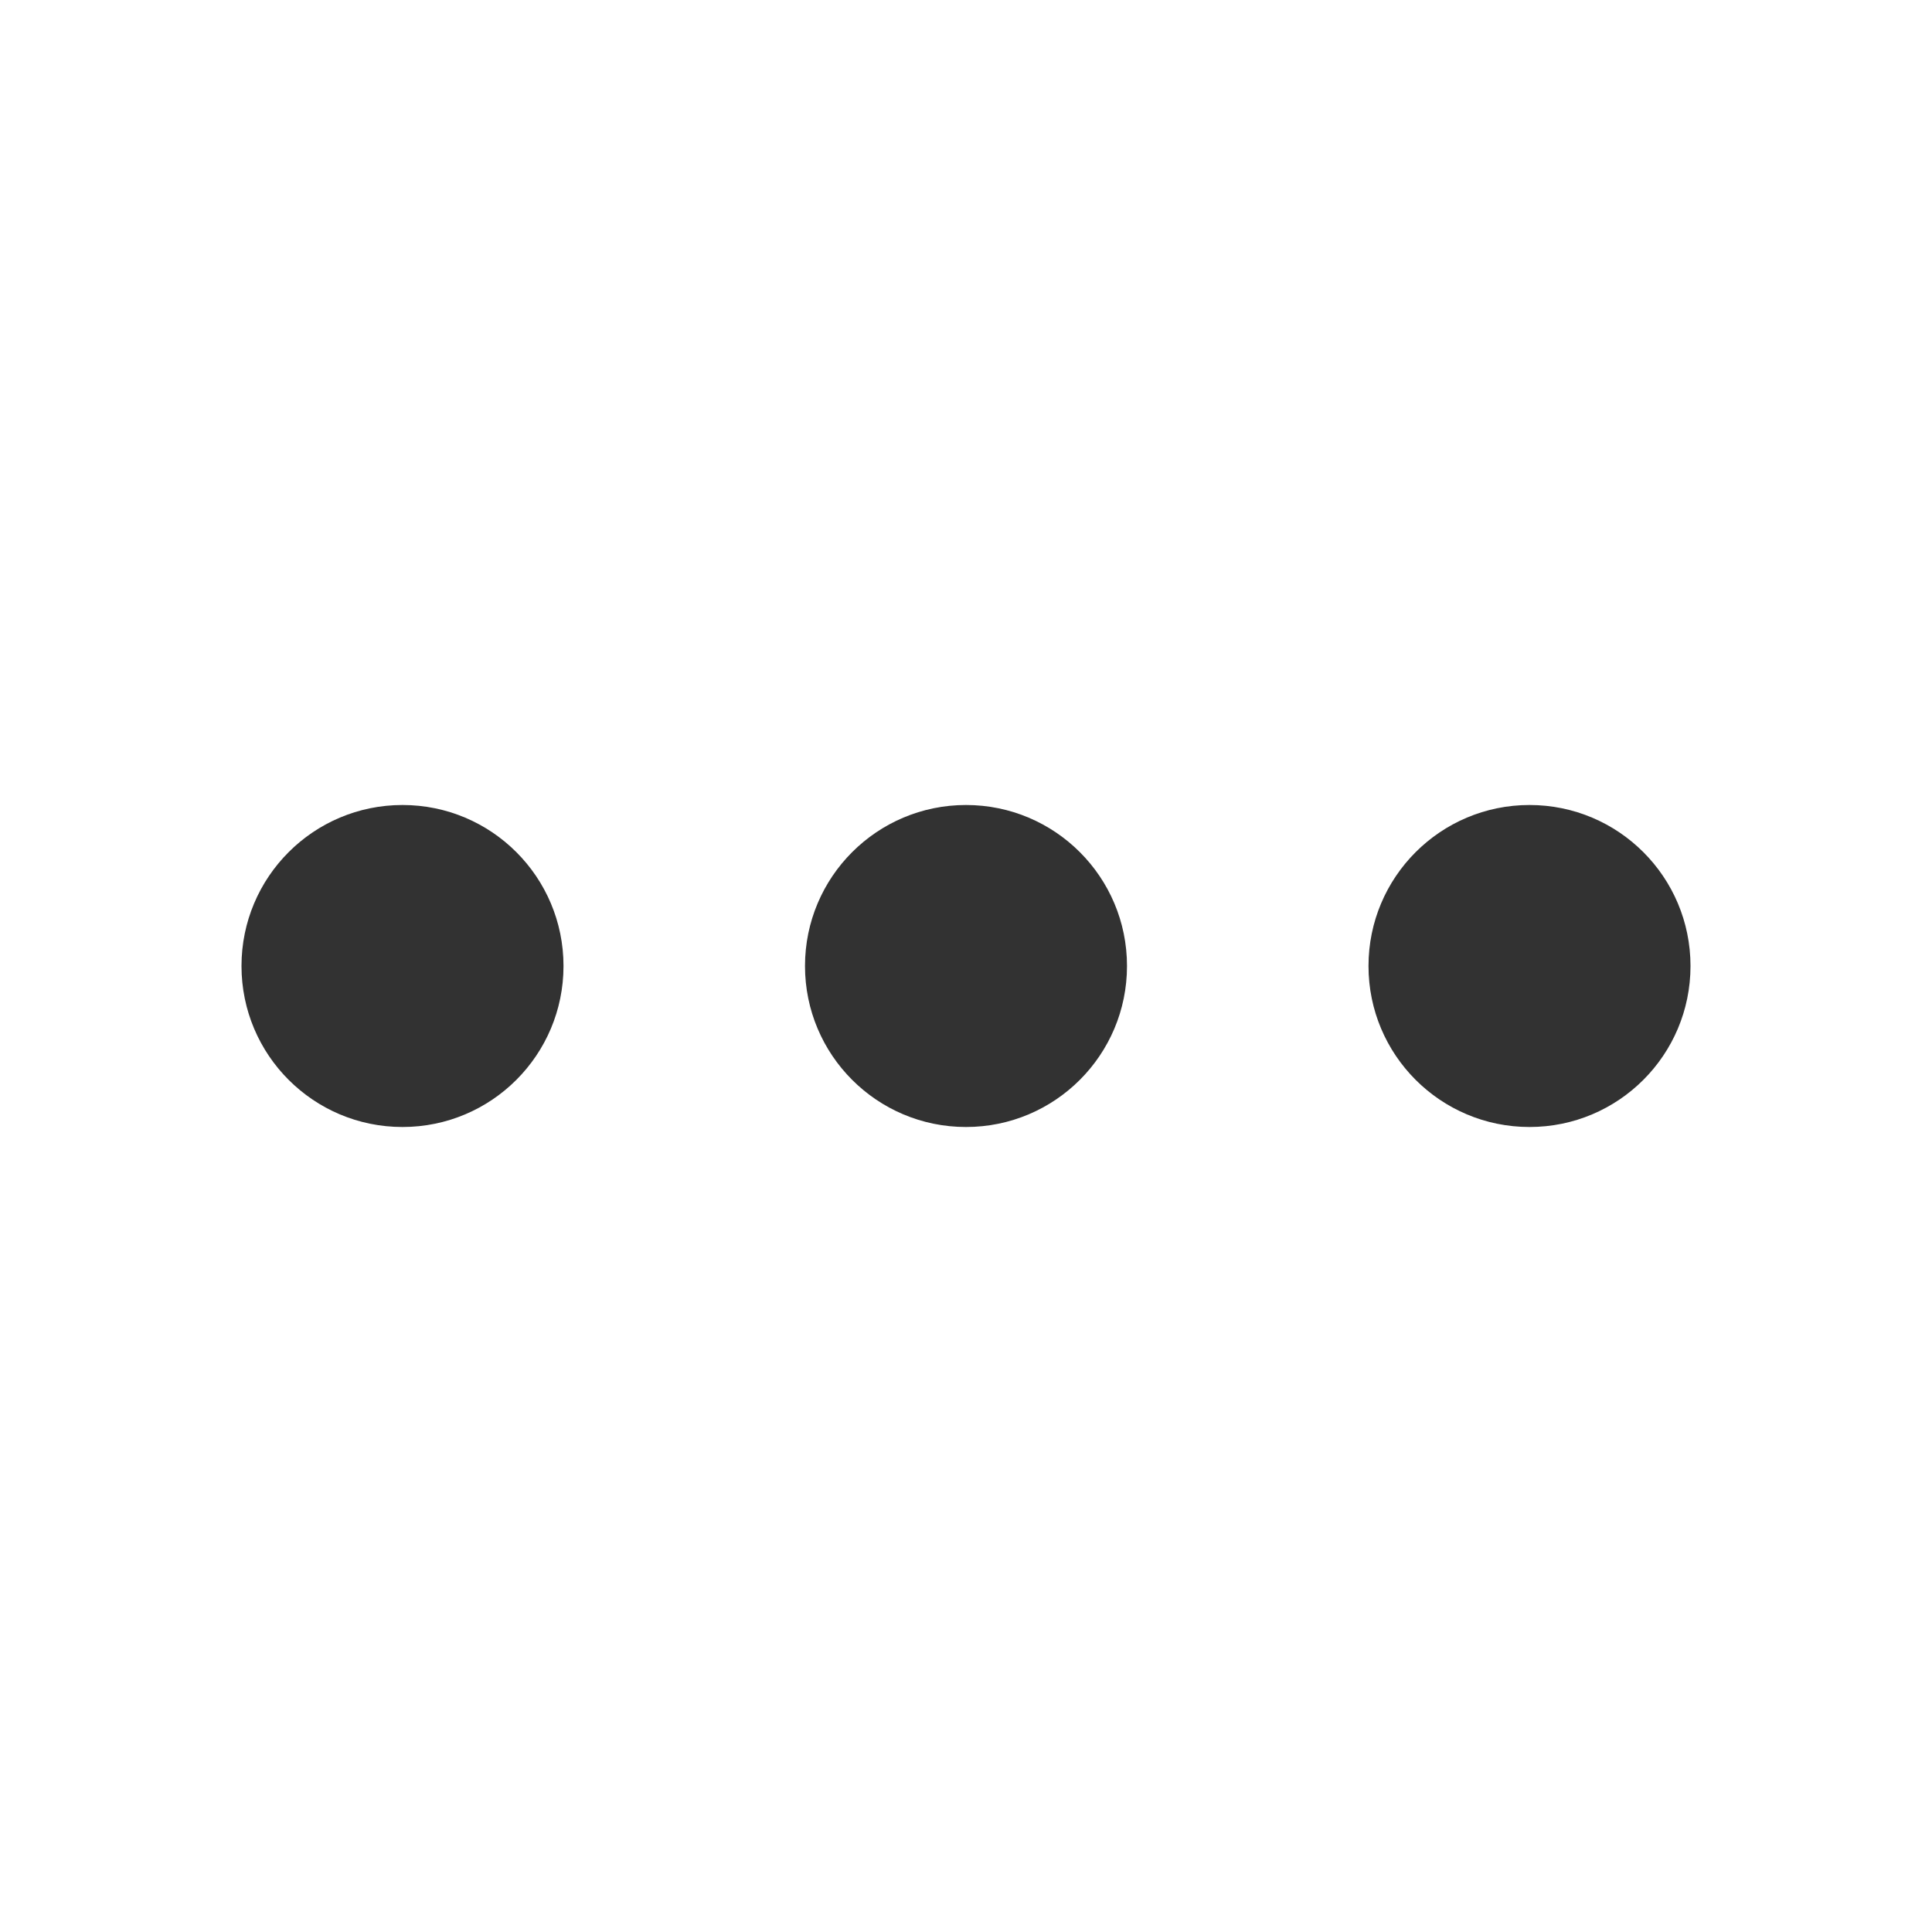
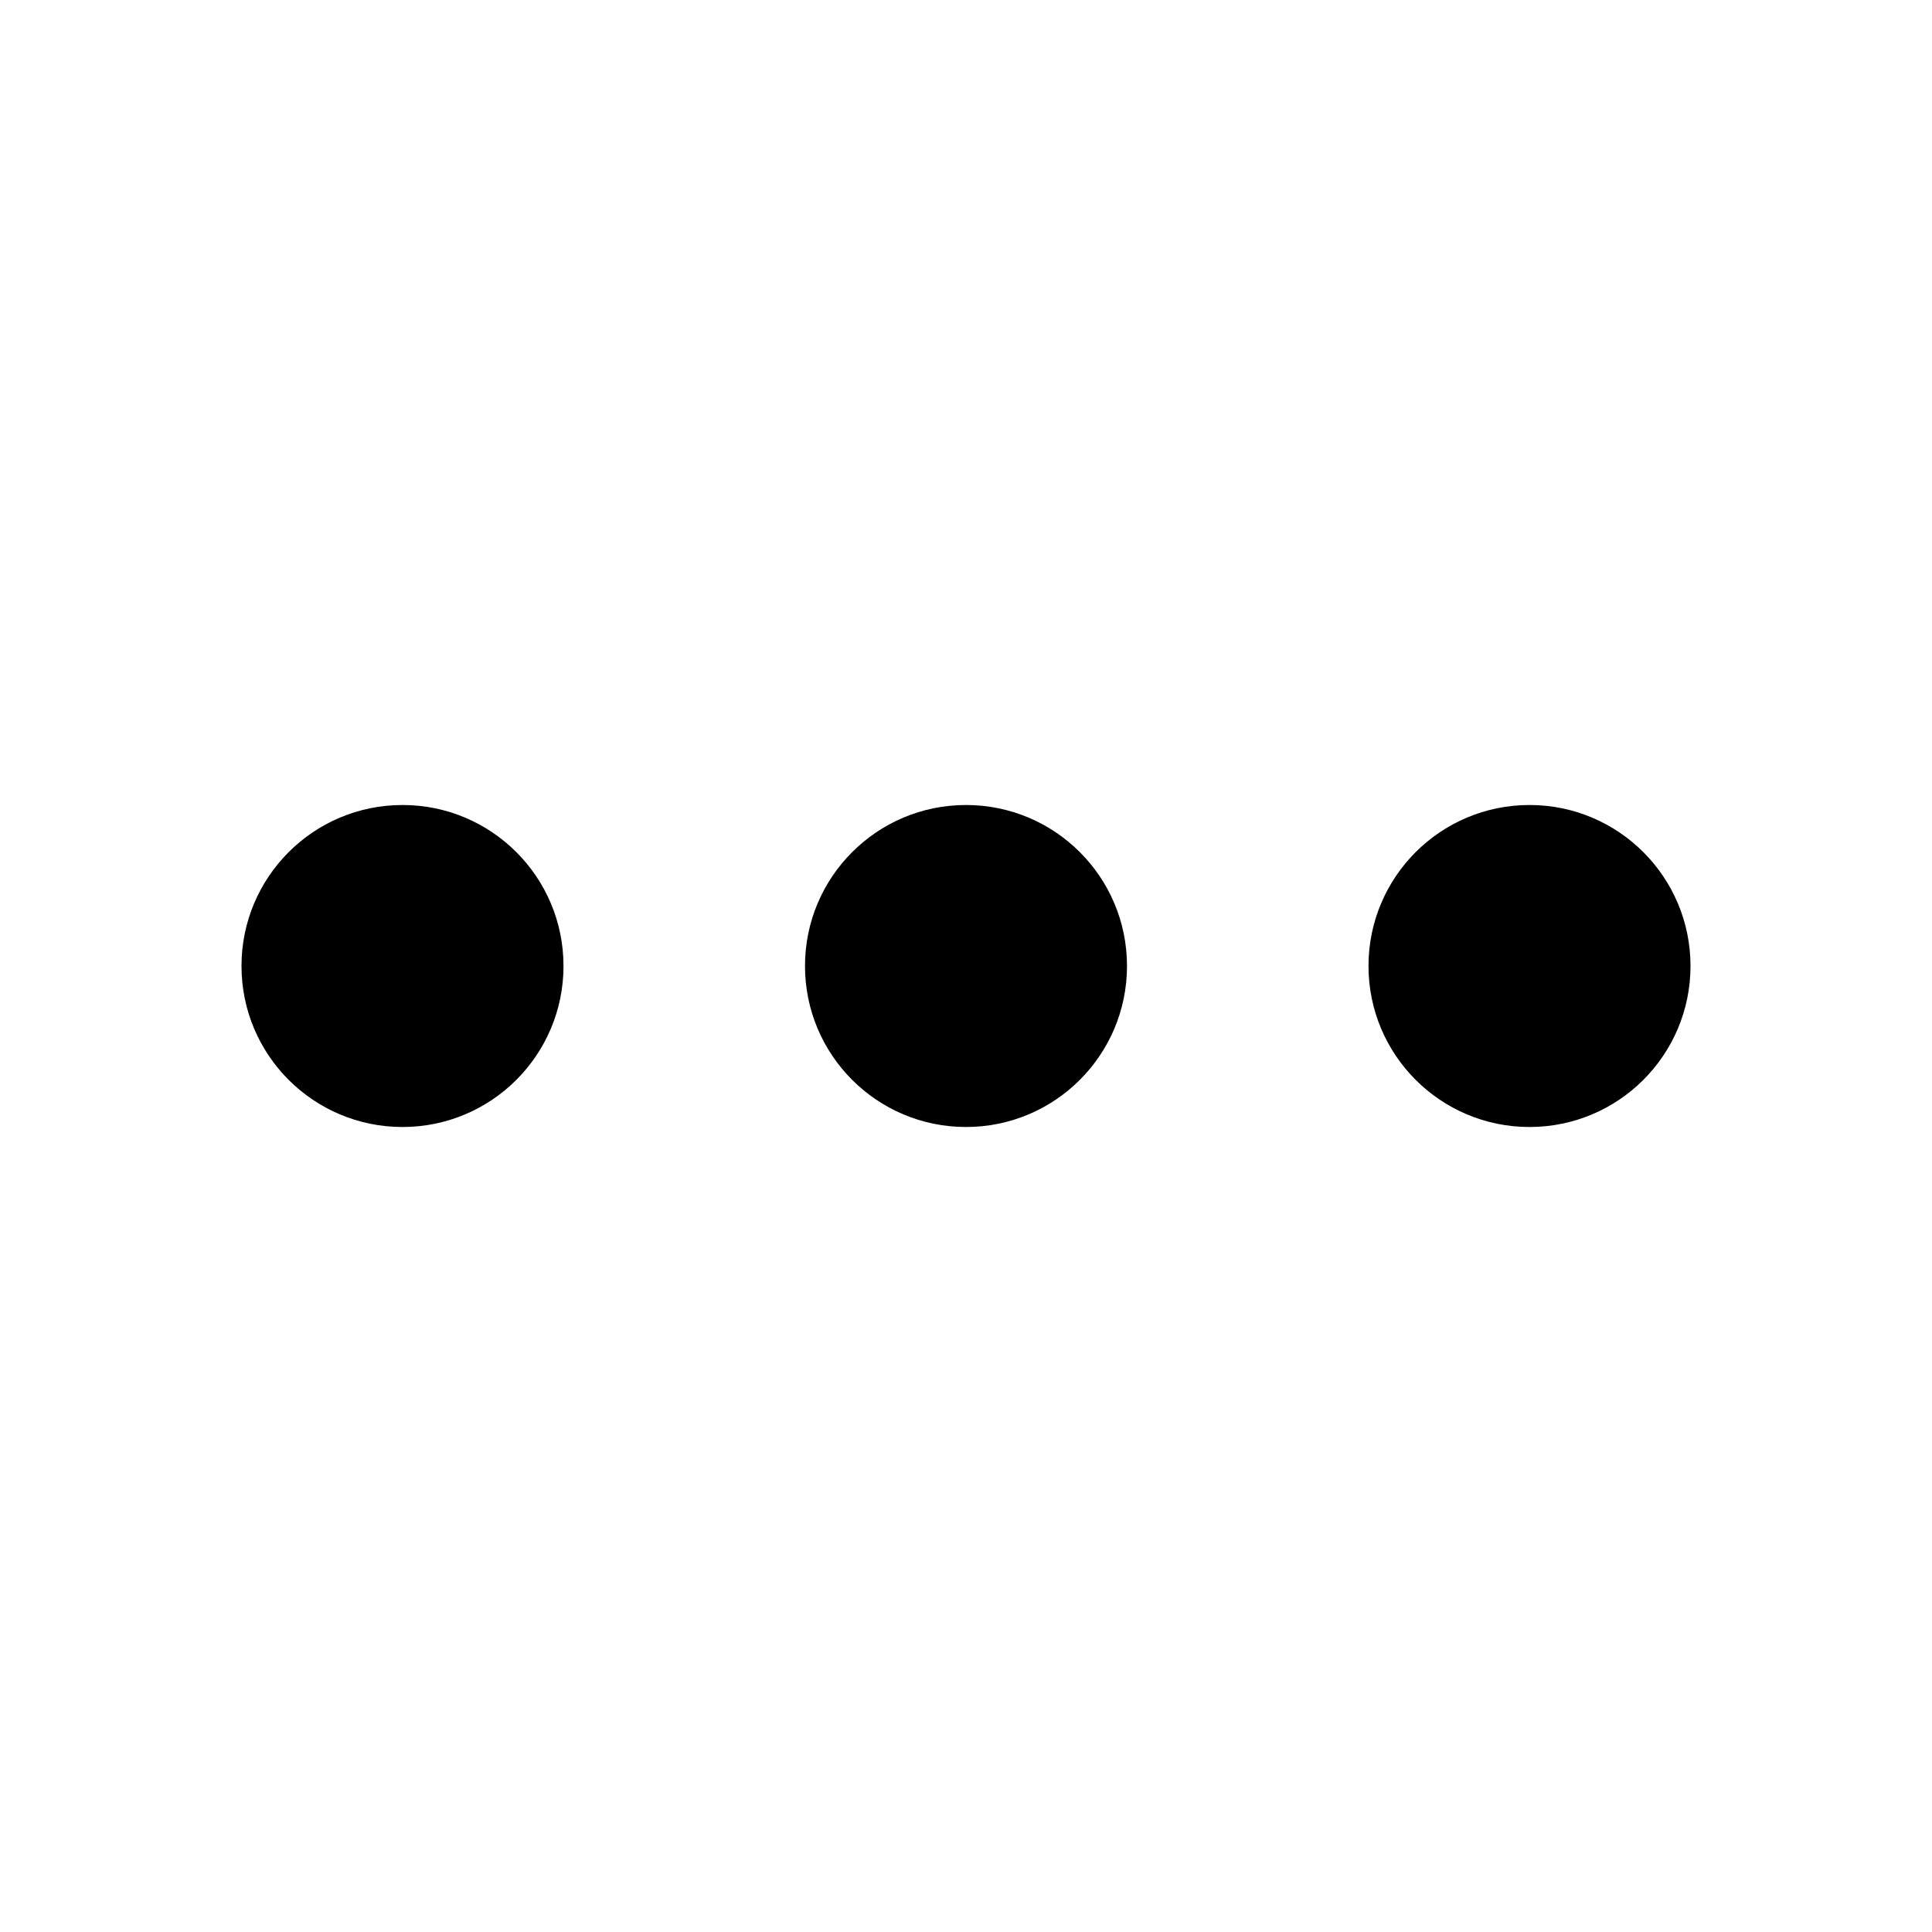
<svg xmlns="http://www.w3.org/2000/svg" width="24" height="24" viewBox="0 0 24 24" fill="none">
-   <path fill-rule="evenodd" clip-rule="evenodd" d="M12 10C10.895 10 10 10.895 10 12C10 13.105 10.895 14 12 14C13.105 14 14 13.105 14 12C14 10.895 13.105 10 12 10ZM5 10C3.895 10 3 10.895 3 12C3 13.105 3.895 14 5 14C6.105 14 7 13.105 7 12C7 10.895 6.105 10 5 10ZM19 10C17.895 10 17 10.895 17 12C17 13.105 17.895 14 19 14C20.105 14 21 13.105 21 12C21 10.895 20.105 10 19 10Z" fill="#323232" />
+   <path fill-rule="evenodd" clip-rule="evenodd" d="M12 10C10.895 10 10 10.895 10 12C10 13.105 10.895 14 12 14C13.105 14 14 13.105 14 12C14 10.895 13.105 10 12 10ZM5 10C3.895 10 3 10.895 3 12C3 13.105 3.895 14 5 14C6.105 14 7 13.105 7 12C7 10.895 6.105 10 5 10ZM19 10C17.895 10 17 10.895 17 12C17 13.105 17.895 14 19 14C20.105 14 21 13.105 21 12C21 10.895 20.105 10 19 10Z" fill="currentColor" />
</svg>
